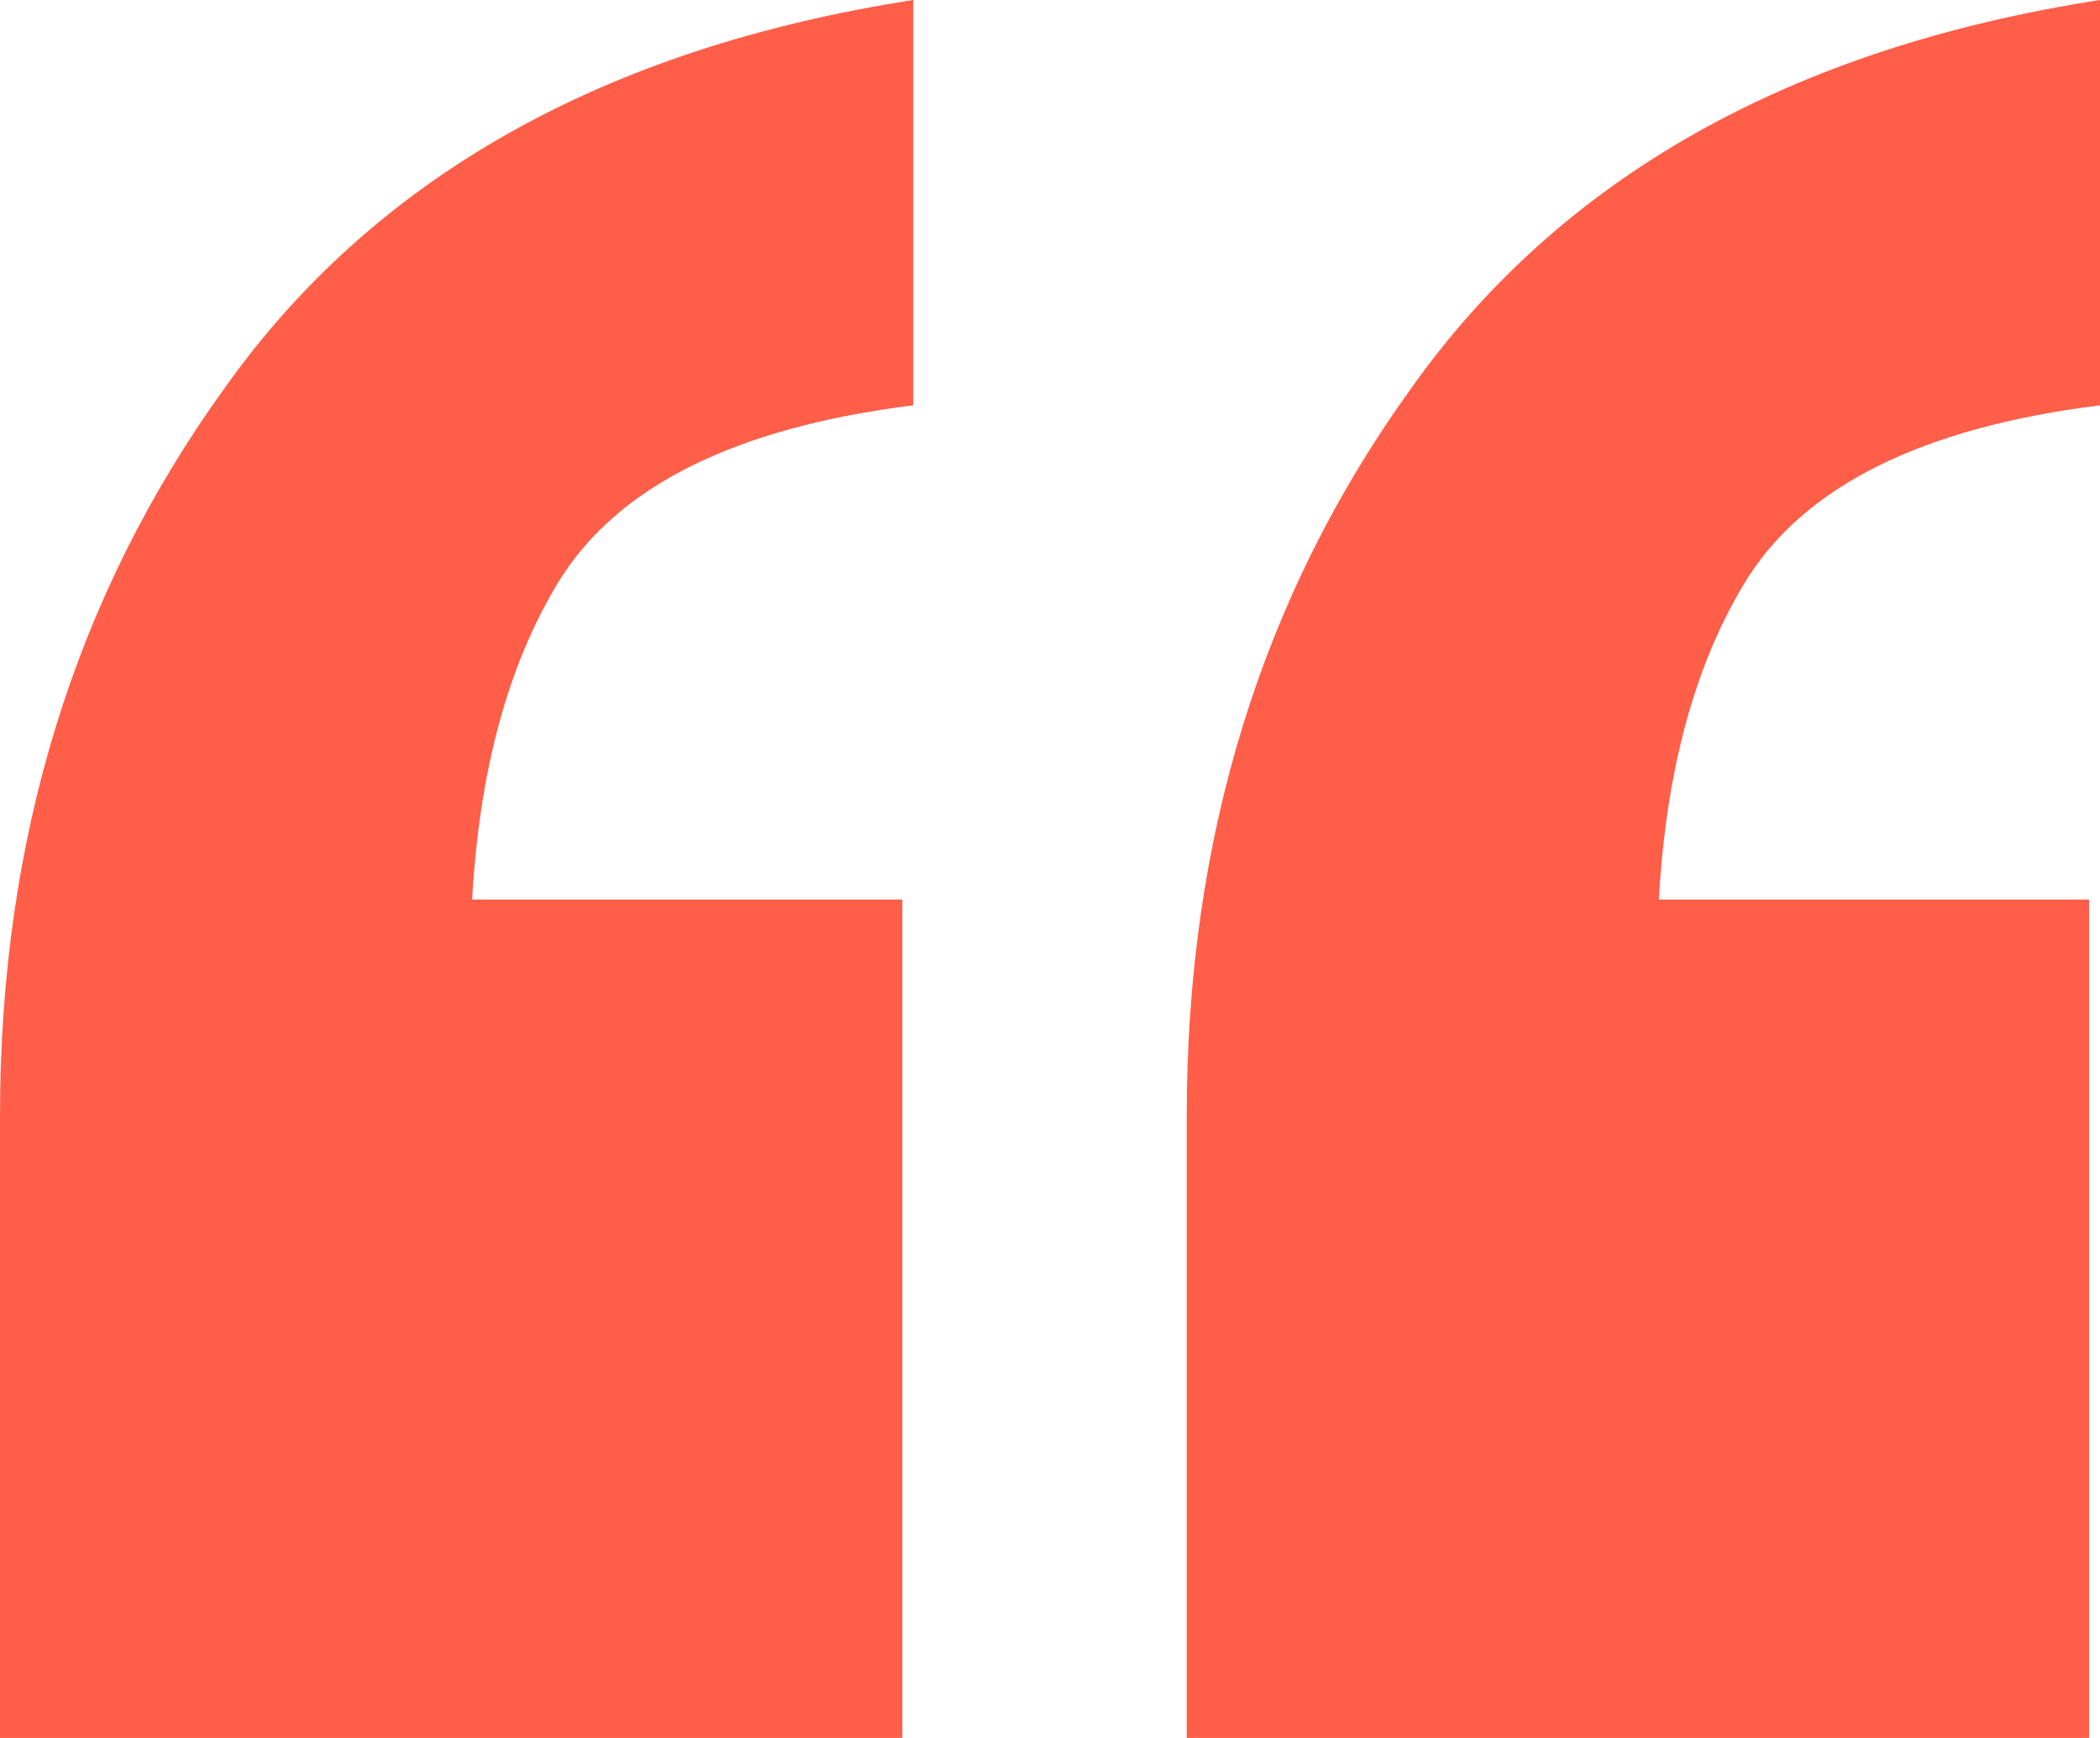
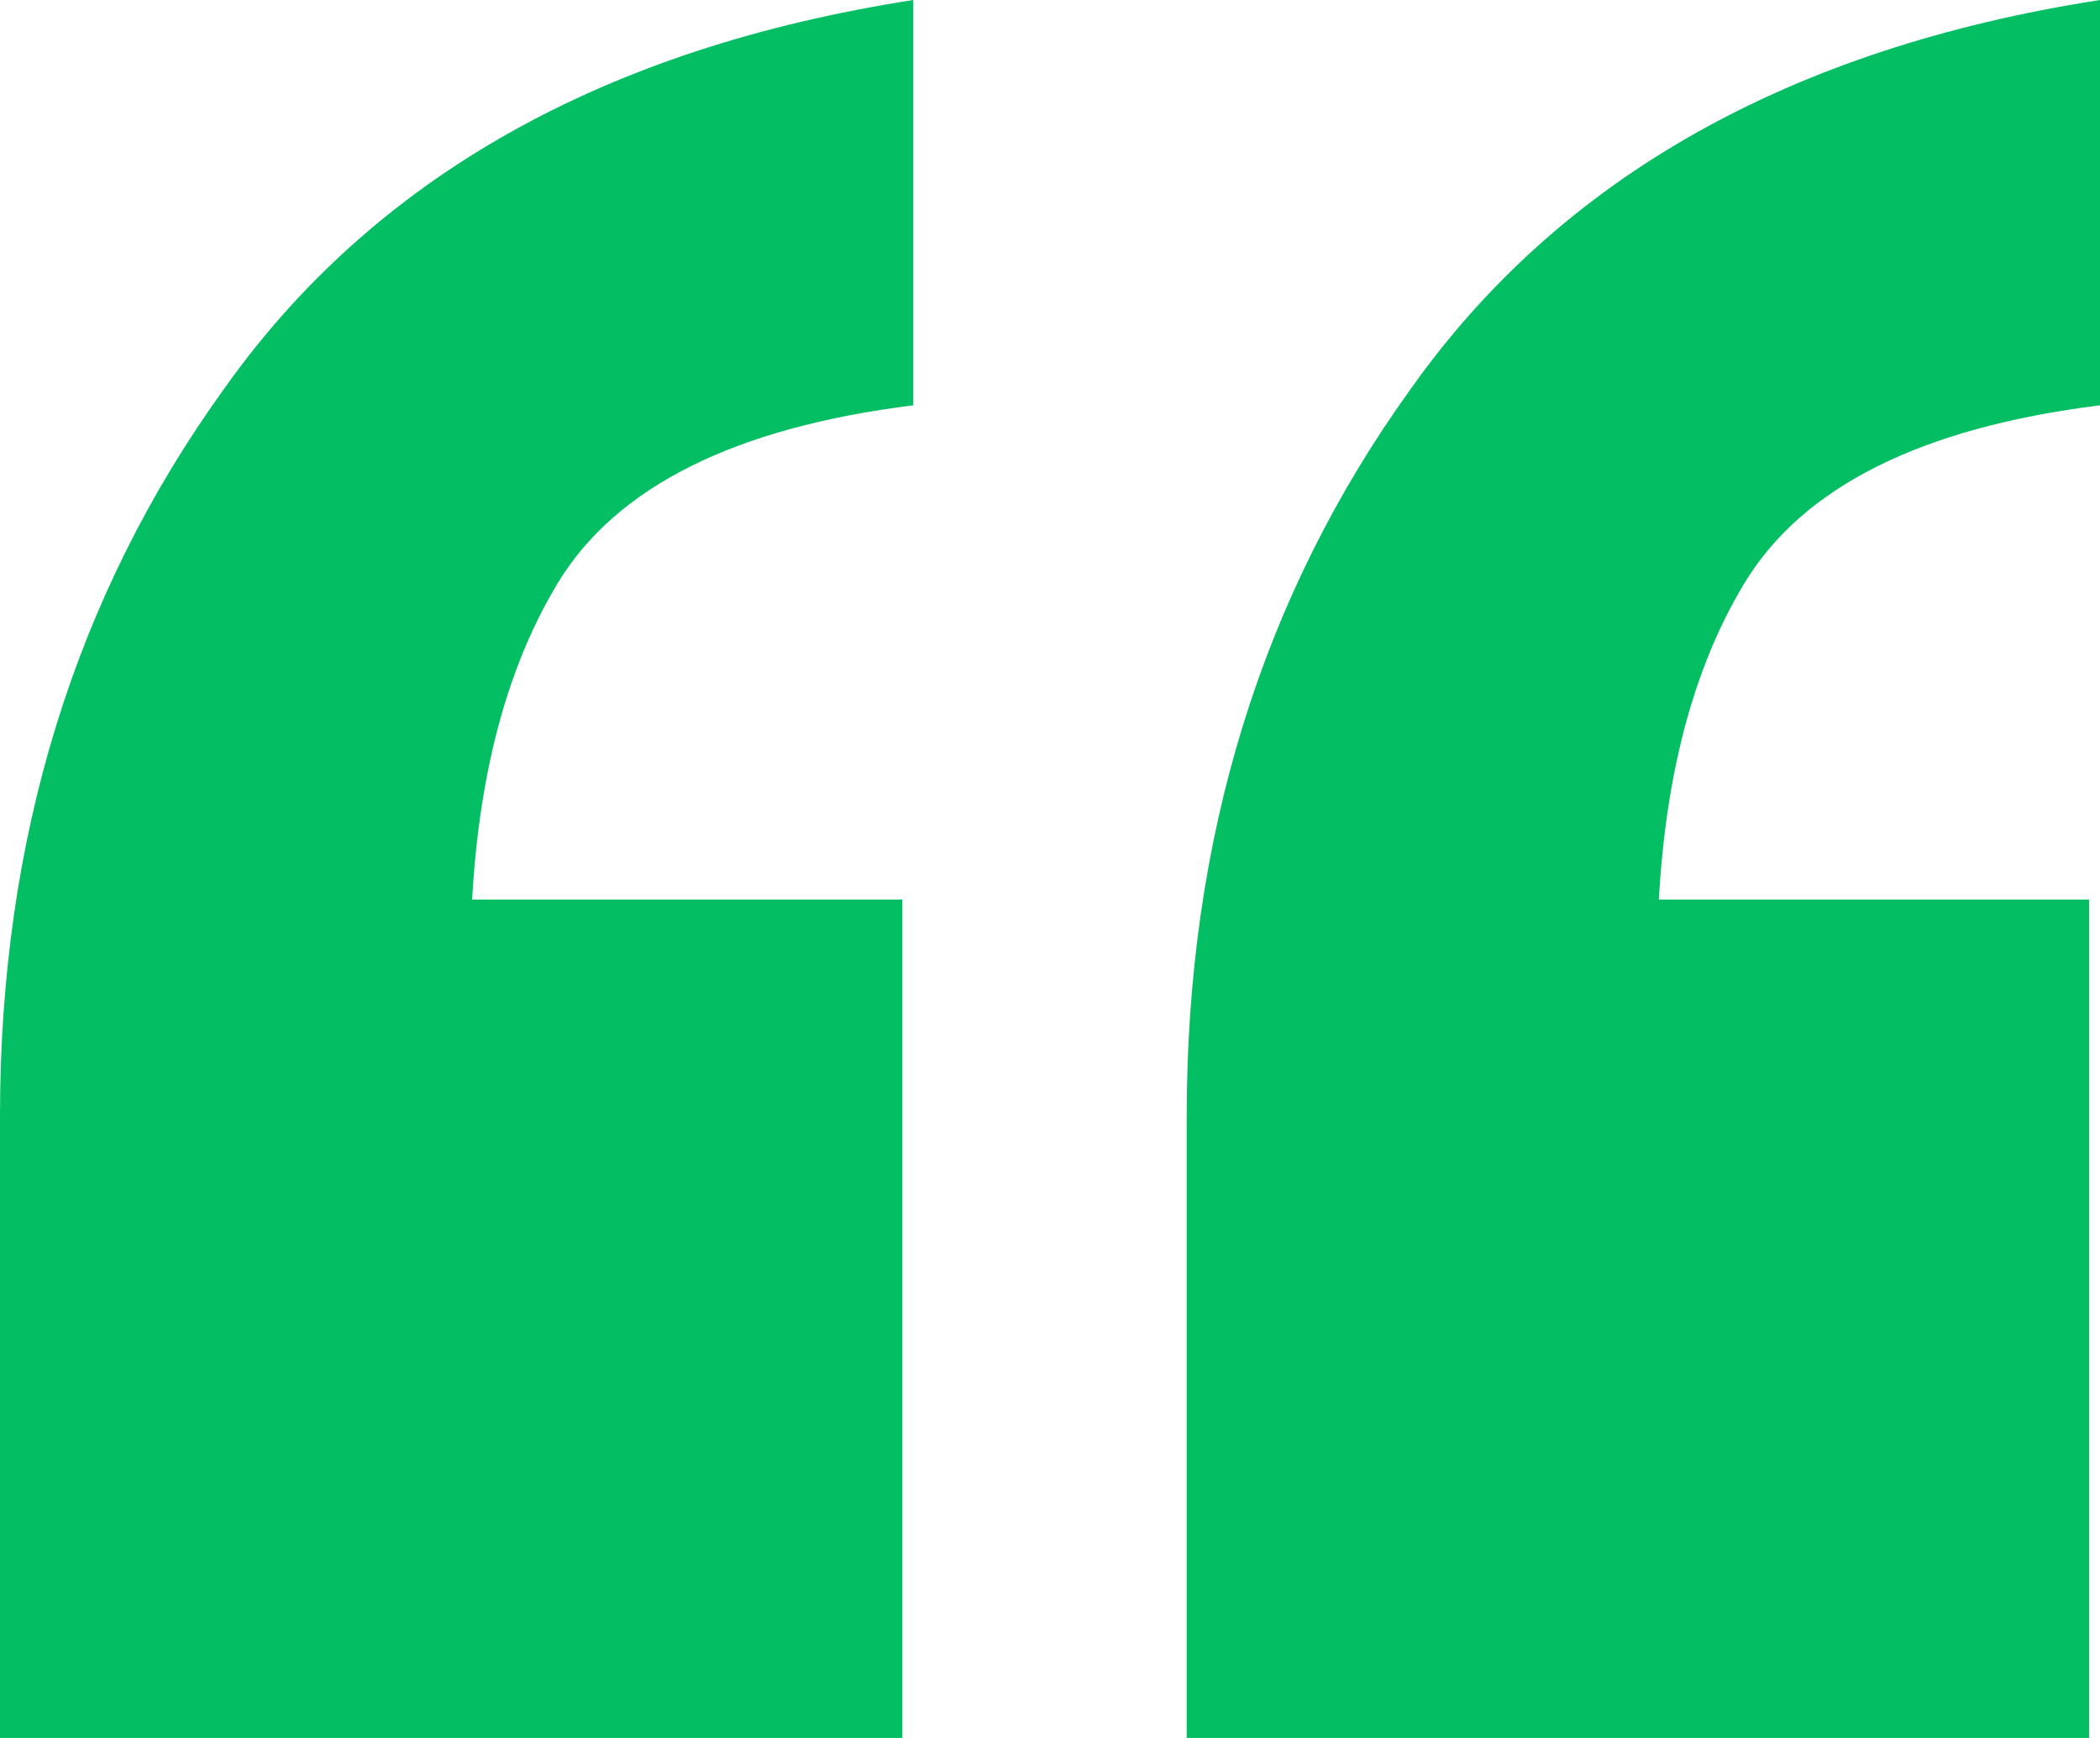
<svg xmlns="http://www.w3.org/2000/svg" width="29" height="24" viewBox="0 0 29 24" fill="none">
-   <path d="M16.388 24V15.412C16.388 11.578 17.42 8.23 19.484 5.367C21.549 2.454 24.721 0.665 29 0V5.597C26.533 5.904 24.897 6.722 24.091 8.051C23.286 9.38 22.883 11.144 22.883 13.342L18.427 12.422H28.849V24H16.388ZM0 24V15.412C0 11.578 1.032 8.23 3.096 5.367C5.161 2.454 8.332 0.665 12.612 0V5.597C10.145 5.904 8.509 6.722 7.703 8.051C6.898 9.38 6.495 11.144 6.495 13.342L2.039 12.422H12.461V24H0Z" fill="#FF5E48" />
+   <path d="M16.388 24V15.412C16.388 11.578 17.42 8.23 19.484 5.367C21.549 2.454 24.721 0.665 29 0V5.597C26.533 5.904 24.897 6.722 24.091 8.051C23.286 9.38 22.883 11.144 22.883 13.342L18.427 12.422H28.849V24H16.388ZM0 24V15.412C0 11.578 1.032 8.23 3.096 5.367C5.161 2.454 8.332 0.665 12.612 0V5.597C10.145 5.904 8.509 6.722 7.703 8.051C6.898 9.38 6.495 11.144 6.495 13.342L2.039 12.422H12.461V24H0Z" fill="#03BE63" />
</svg>
